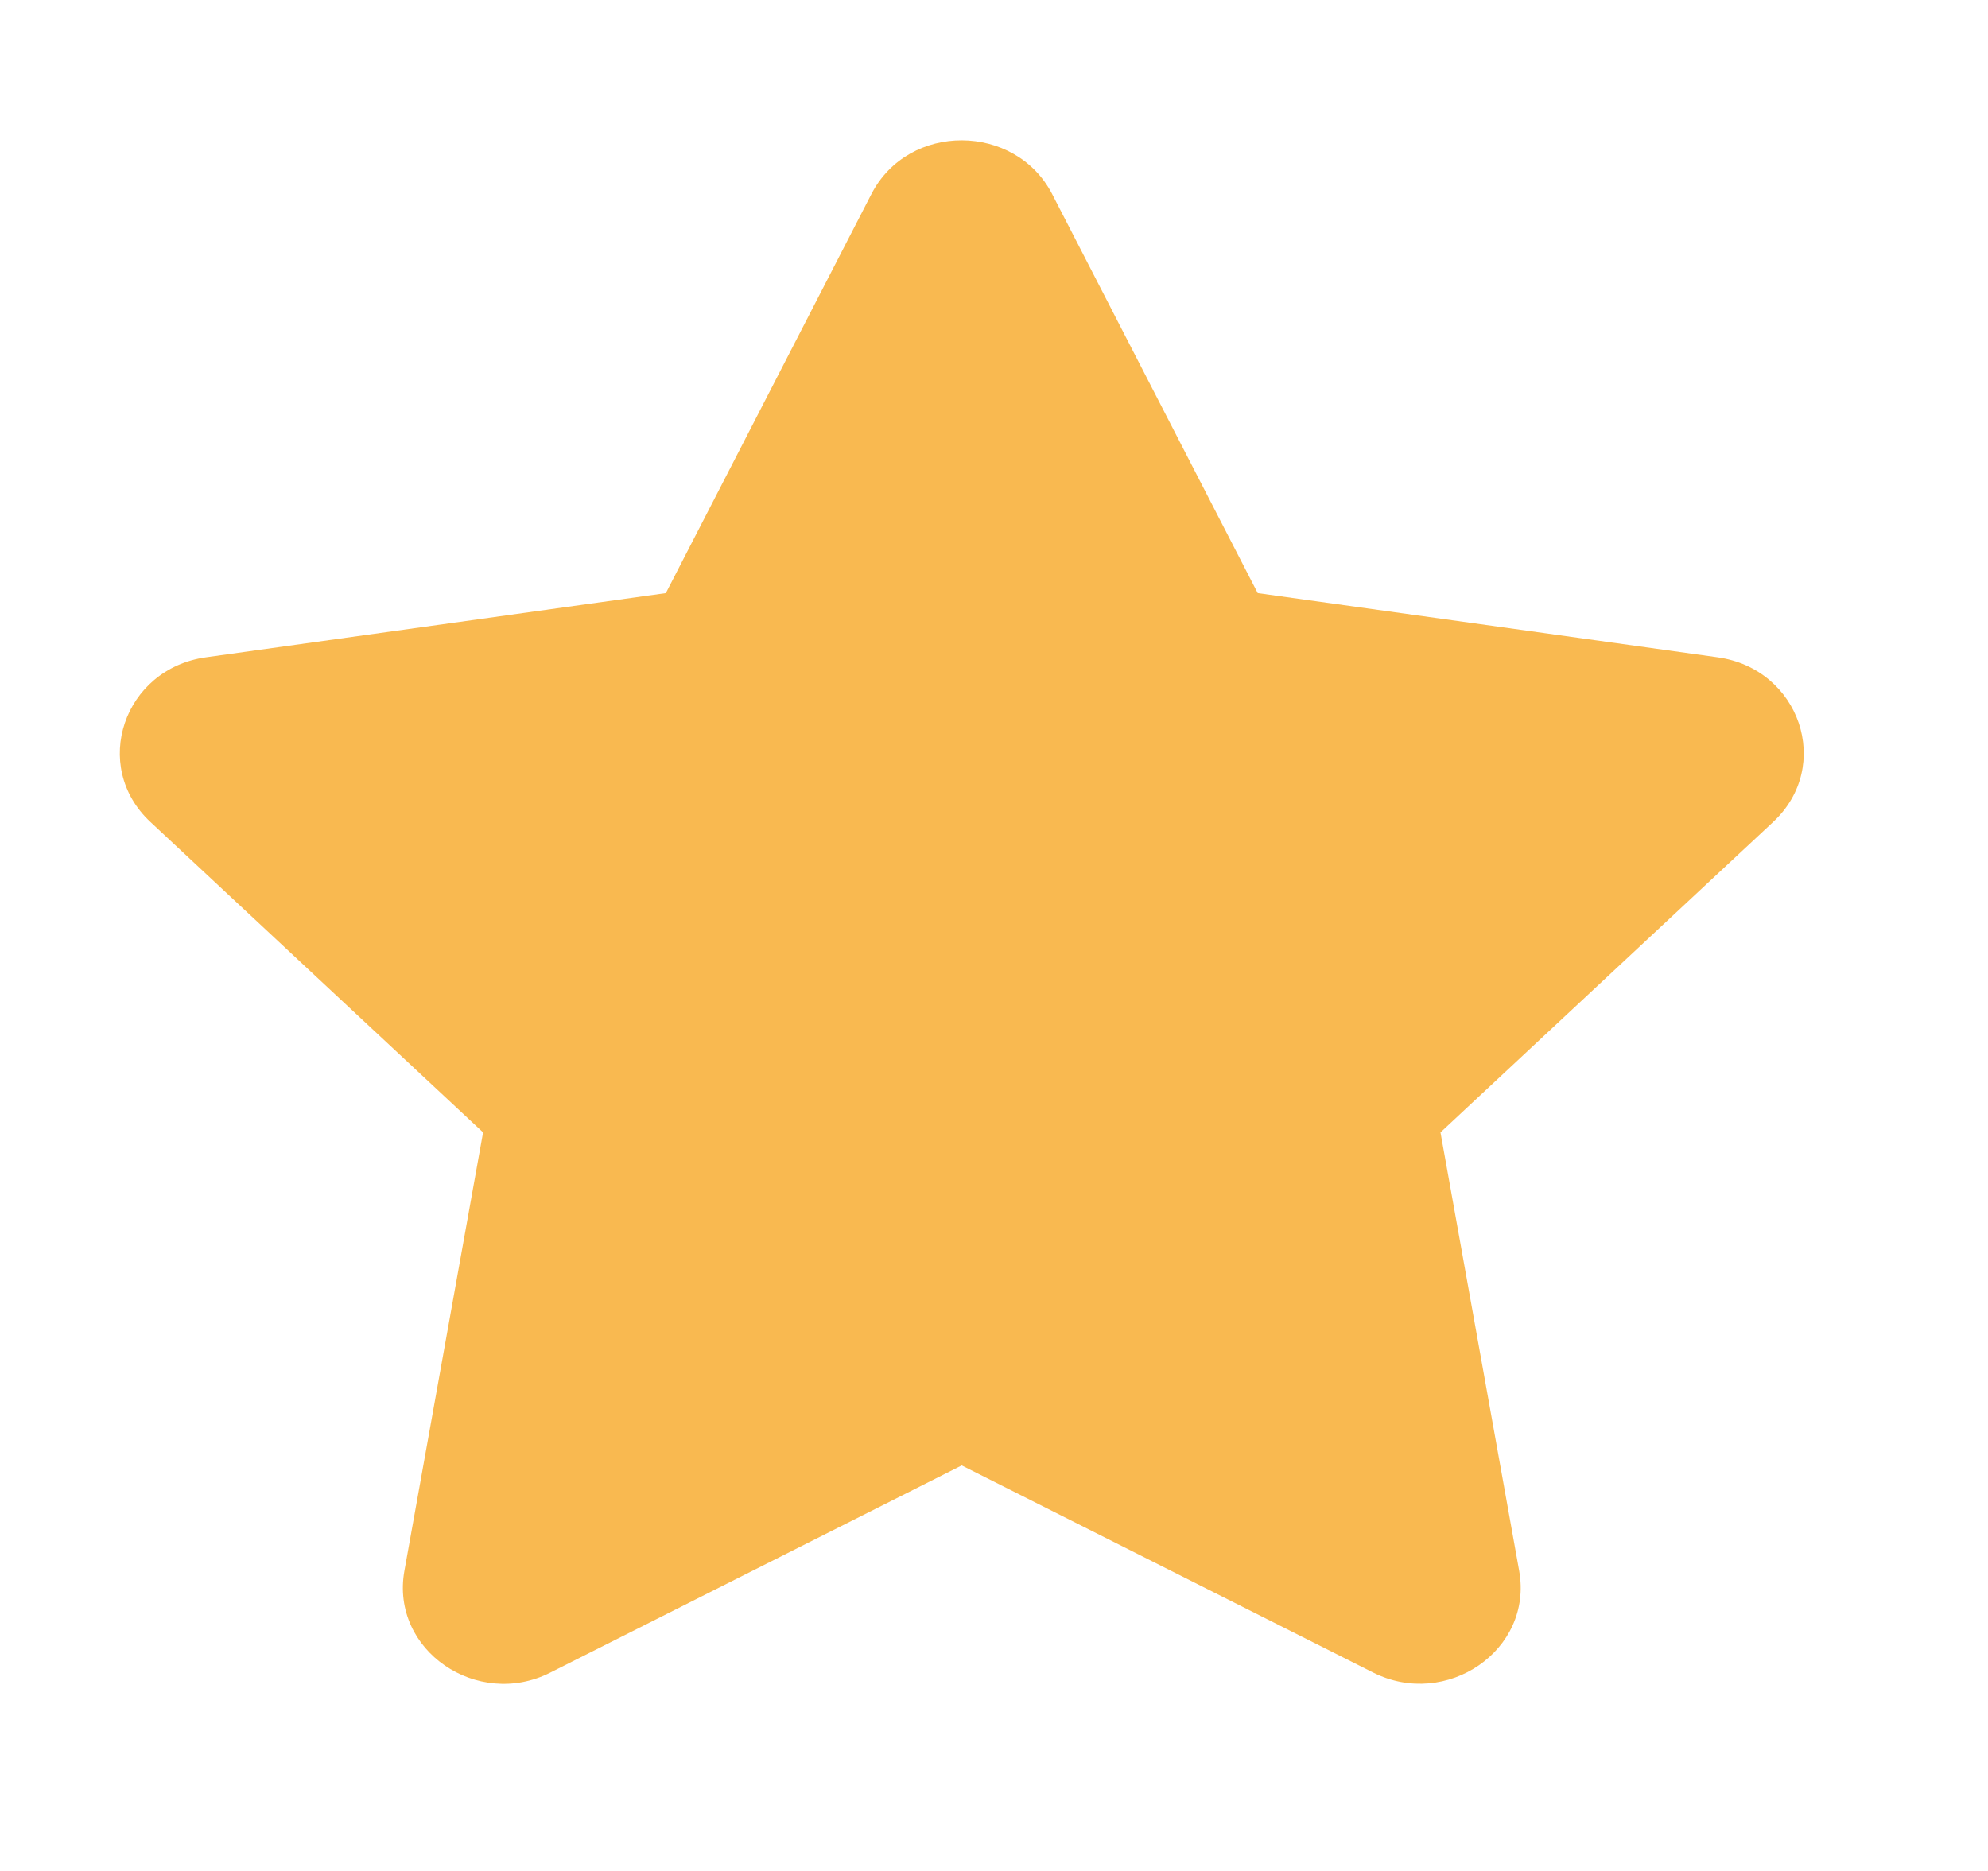
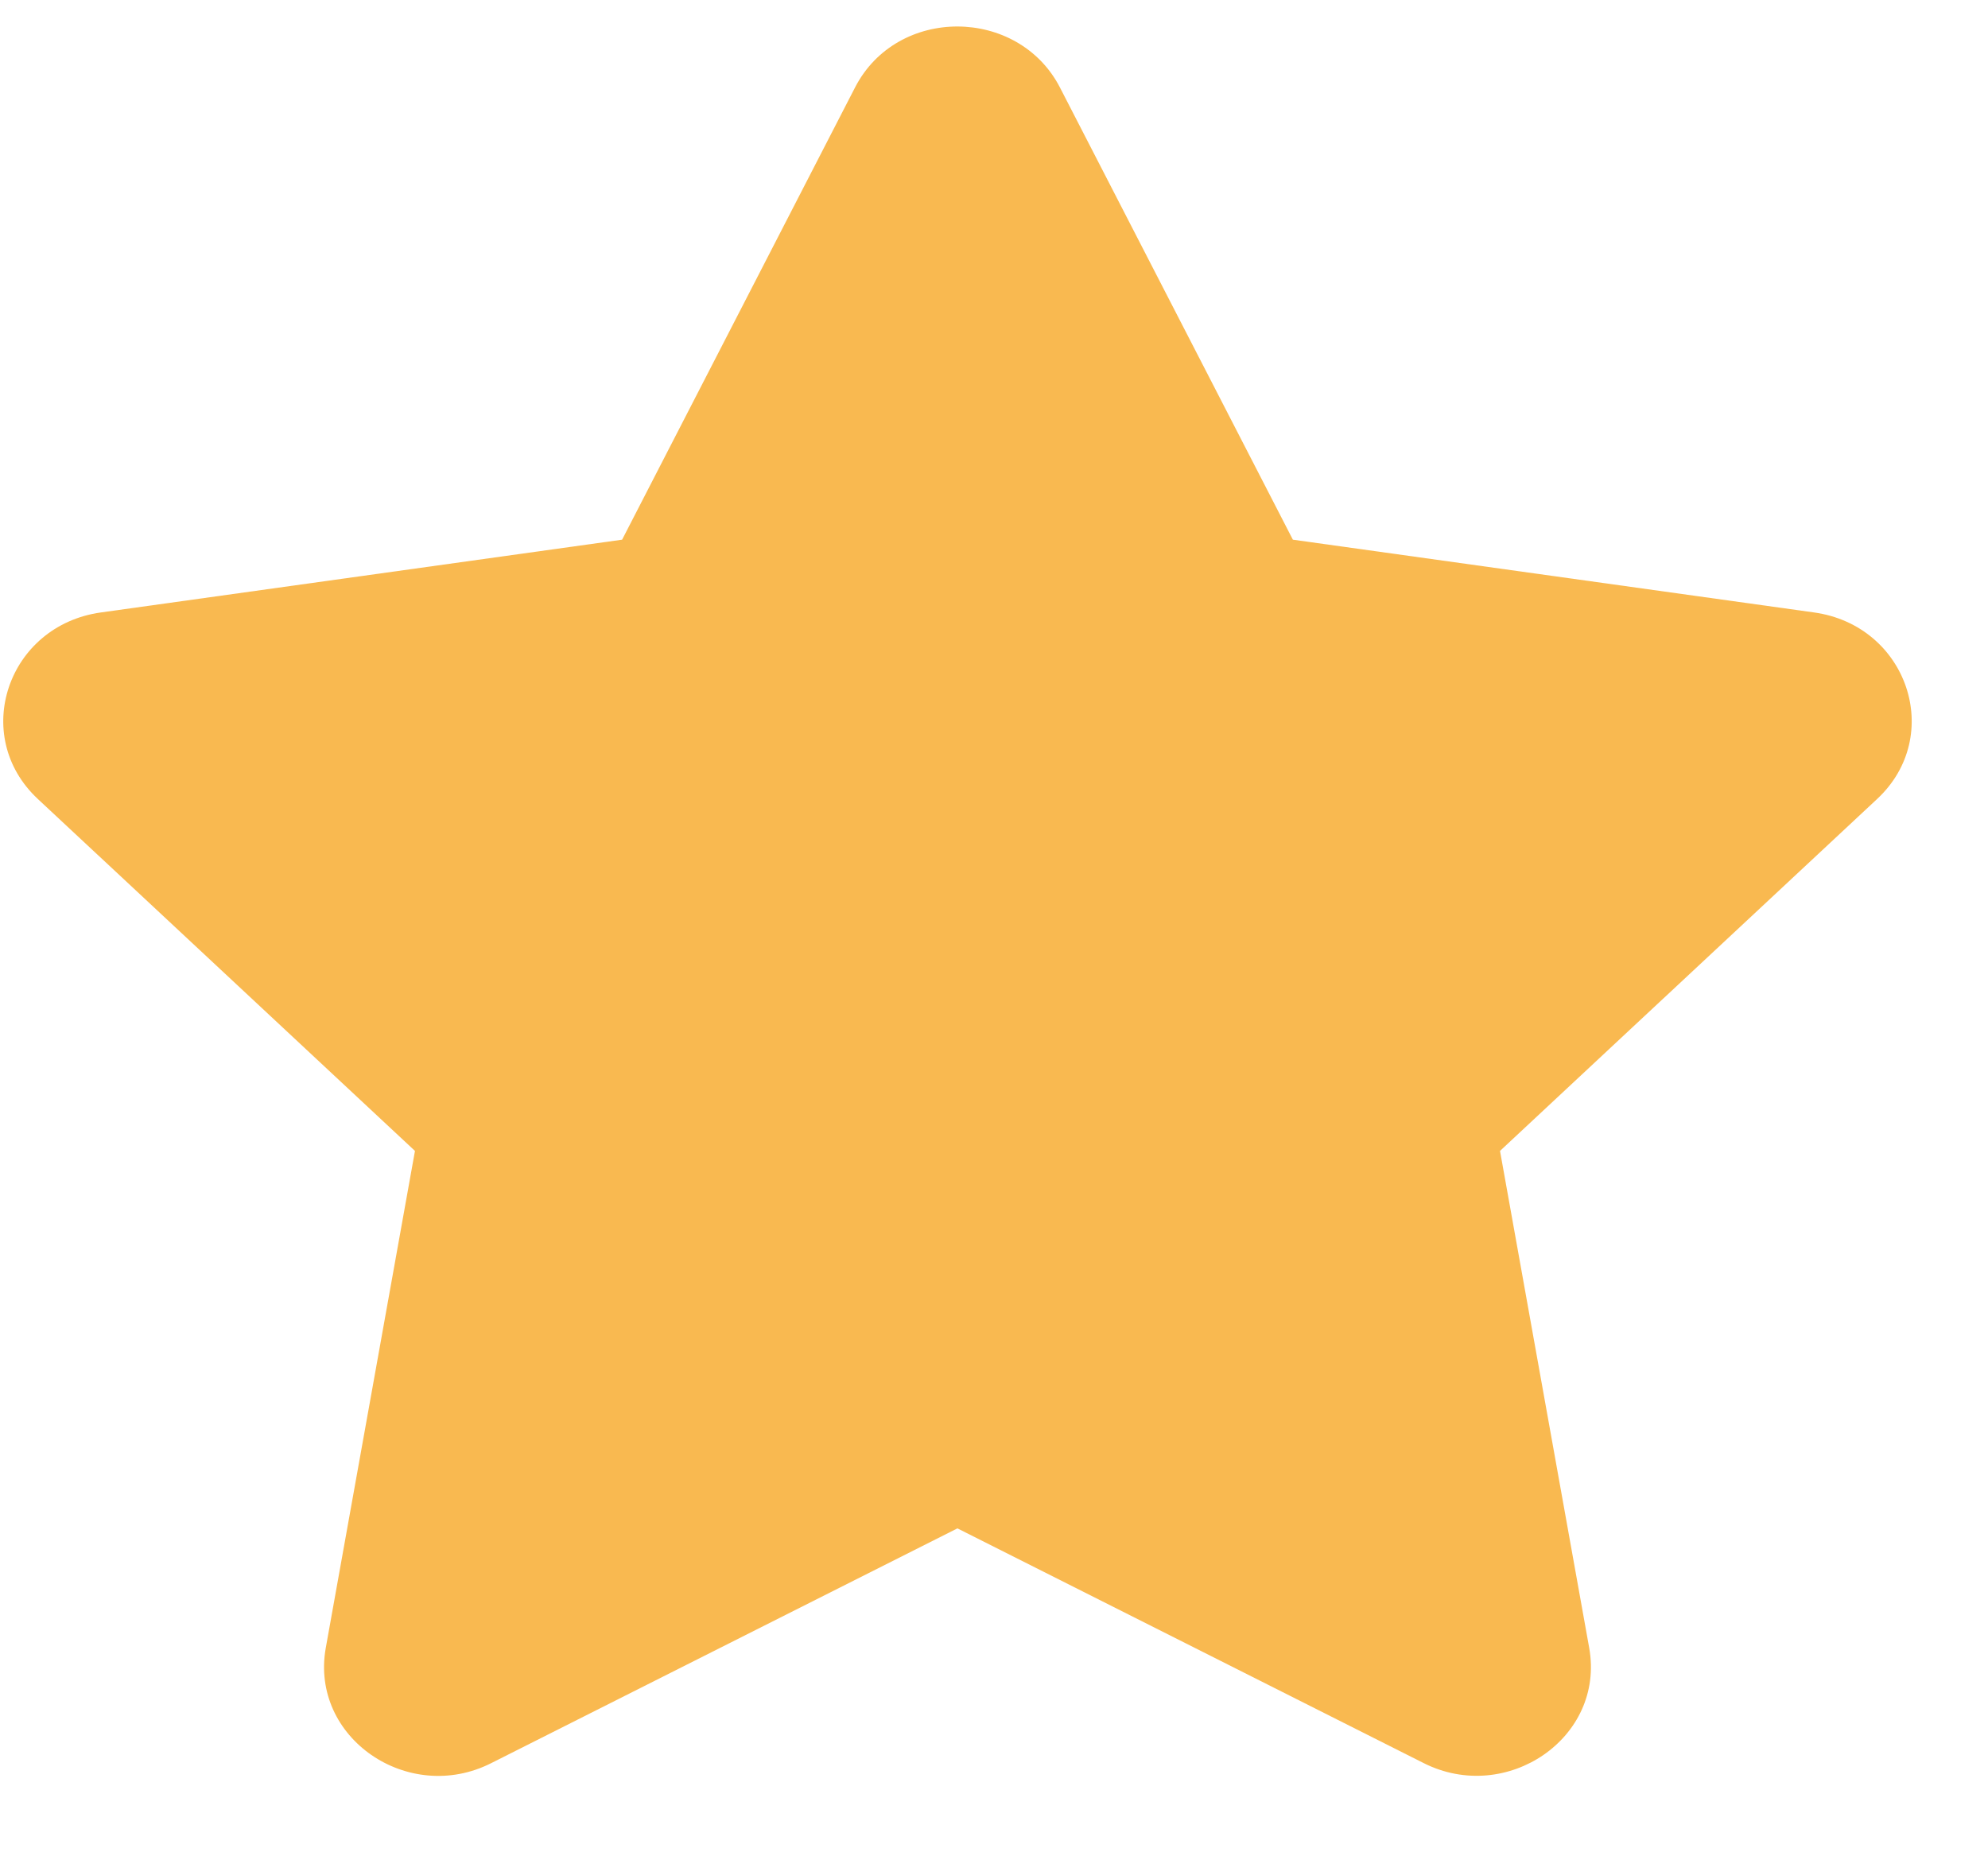
- <svg xmlns="http://www.w3.org/2000/svg" width="17" height="16" viewBox="0 0 17 16" fill="none">
-   <path d="M7.452 1.659C7.77 1.043 8.682 1.051 8.997 1.659L10.755 5.072L14.687 5.621C15.392 5.719 15.675 6.552 15.163 7.029L12.318 9.684L12.991 13.434C13.112 14.113 12.367 14.618 11.742 14.303L8.224 12.532L4.707 14.303C4.082 14.62 3.337 14.113 3.458 13.434L4.131 9.684L1.286 7.029C0.774 6.552 1.057 5.719 1.762 5.621L5.694 5.072L7.452 1.659Z" fill="#F9B950" />
+ <svg xmlns="http://www.w3.org/2000/svg" width="15" height="14" viewBox="0 0 15 14" fill="none">
+   <path d="M6.452 0.659C6.77 0.043 7.682 0.051 7.997 0.659L9.755 4.072L13.687 4.621C14.392 4.719 14.675 5.552 14.163 6.029L11.318 8.684L11.991 12.434C12.112 13.113 11.367 13.618 10.742 13.303L7.224 11.532L3.707 13.303C3.082 13.62 2.337 13.113 2.458 12.434L3.131 8.684L0.286 6.029C-0.226 5.552 0.057 4.719 0.762 4.621L4.694 4.072L6.452 0.659Z" fill="#F9B950" />
</svg>
